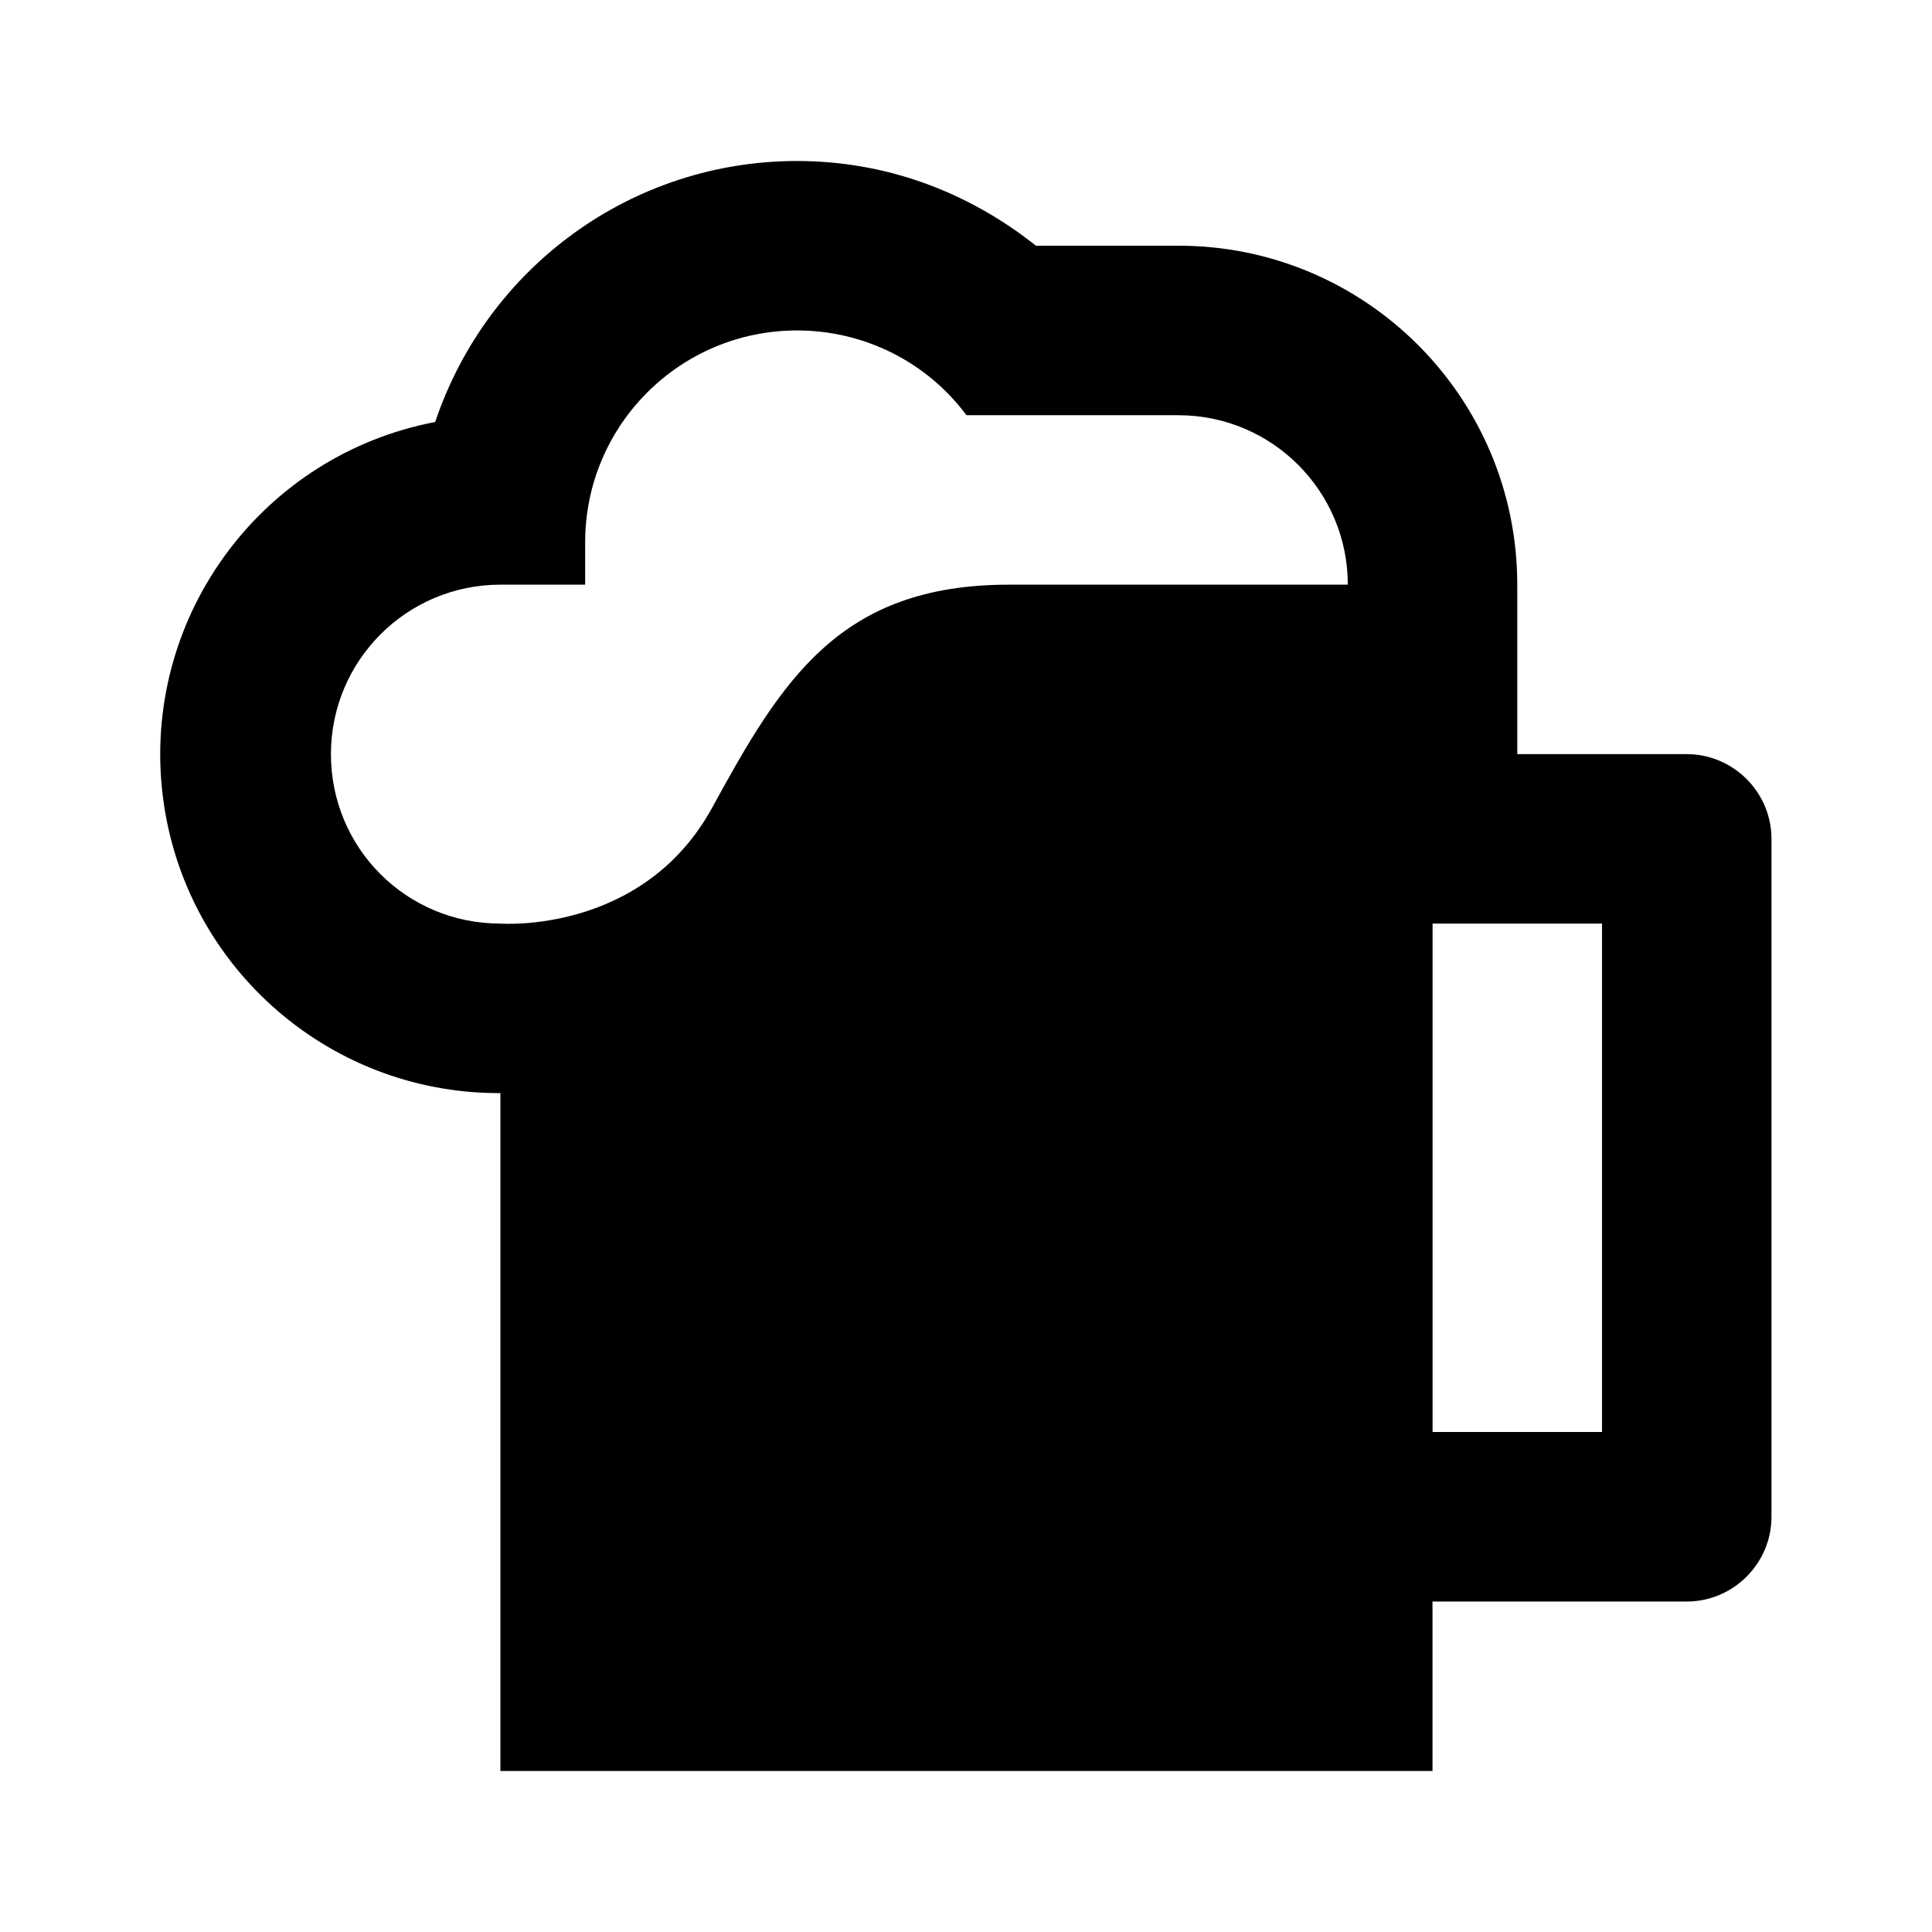
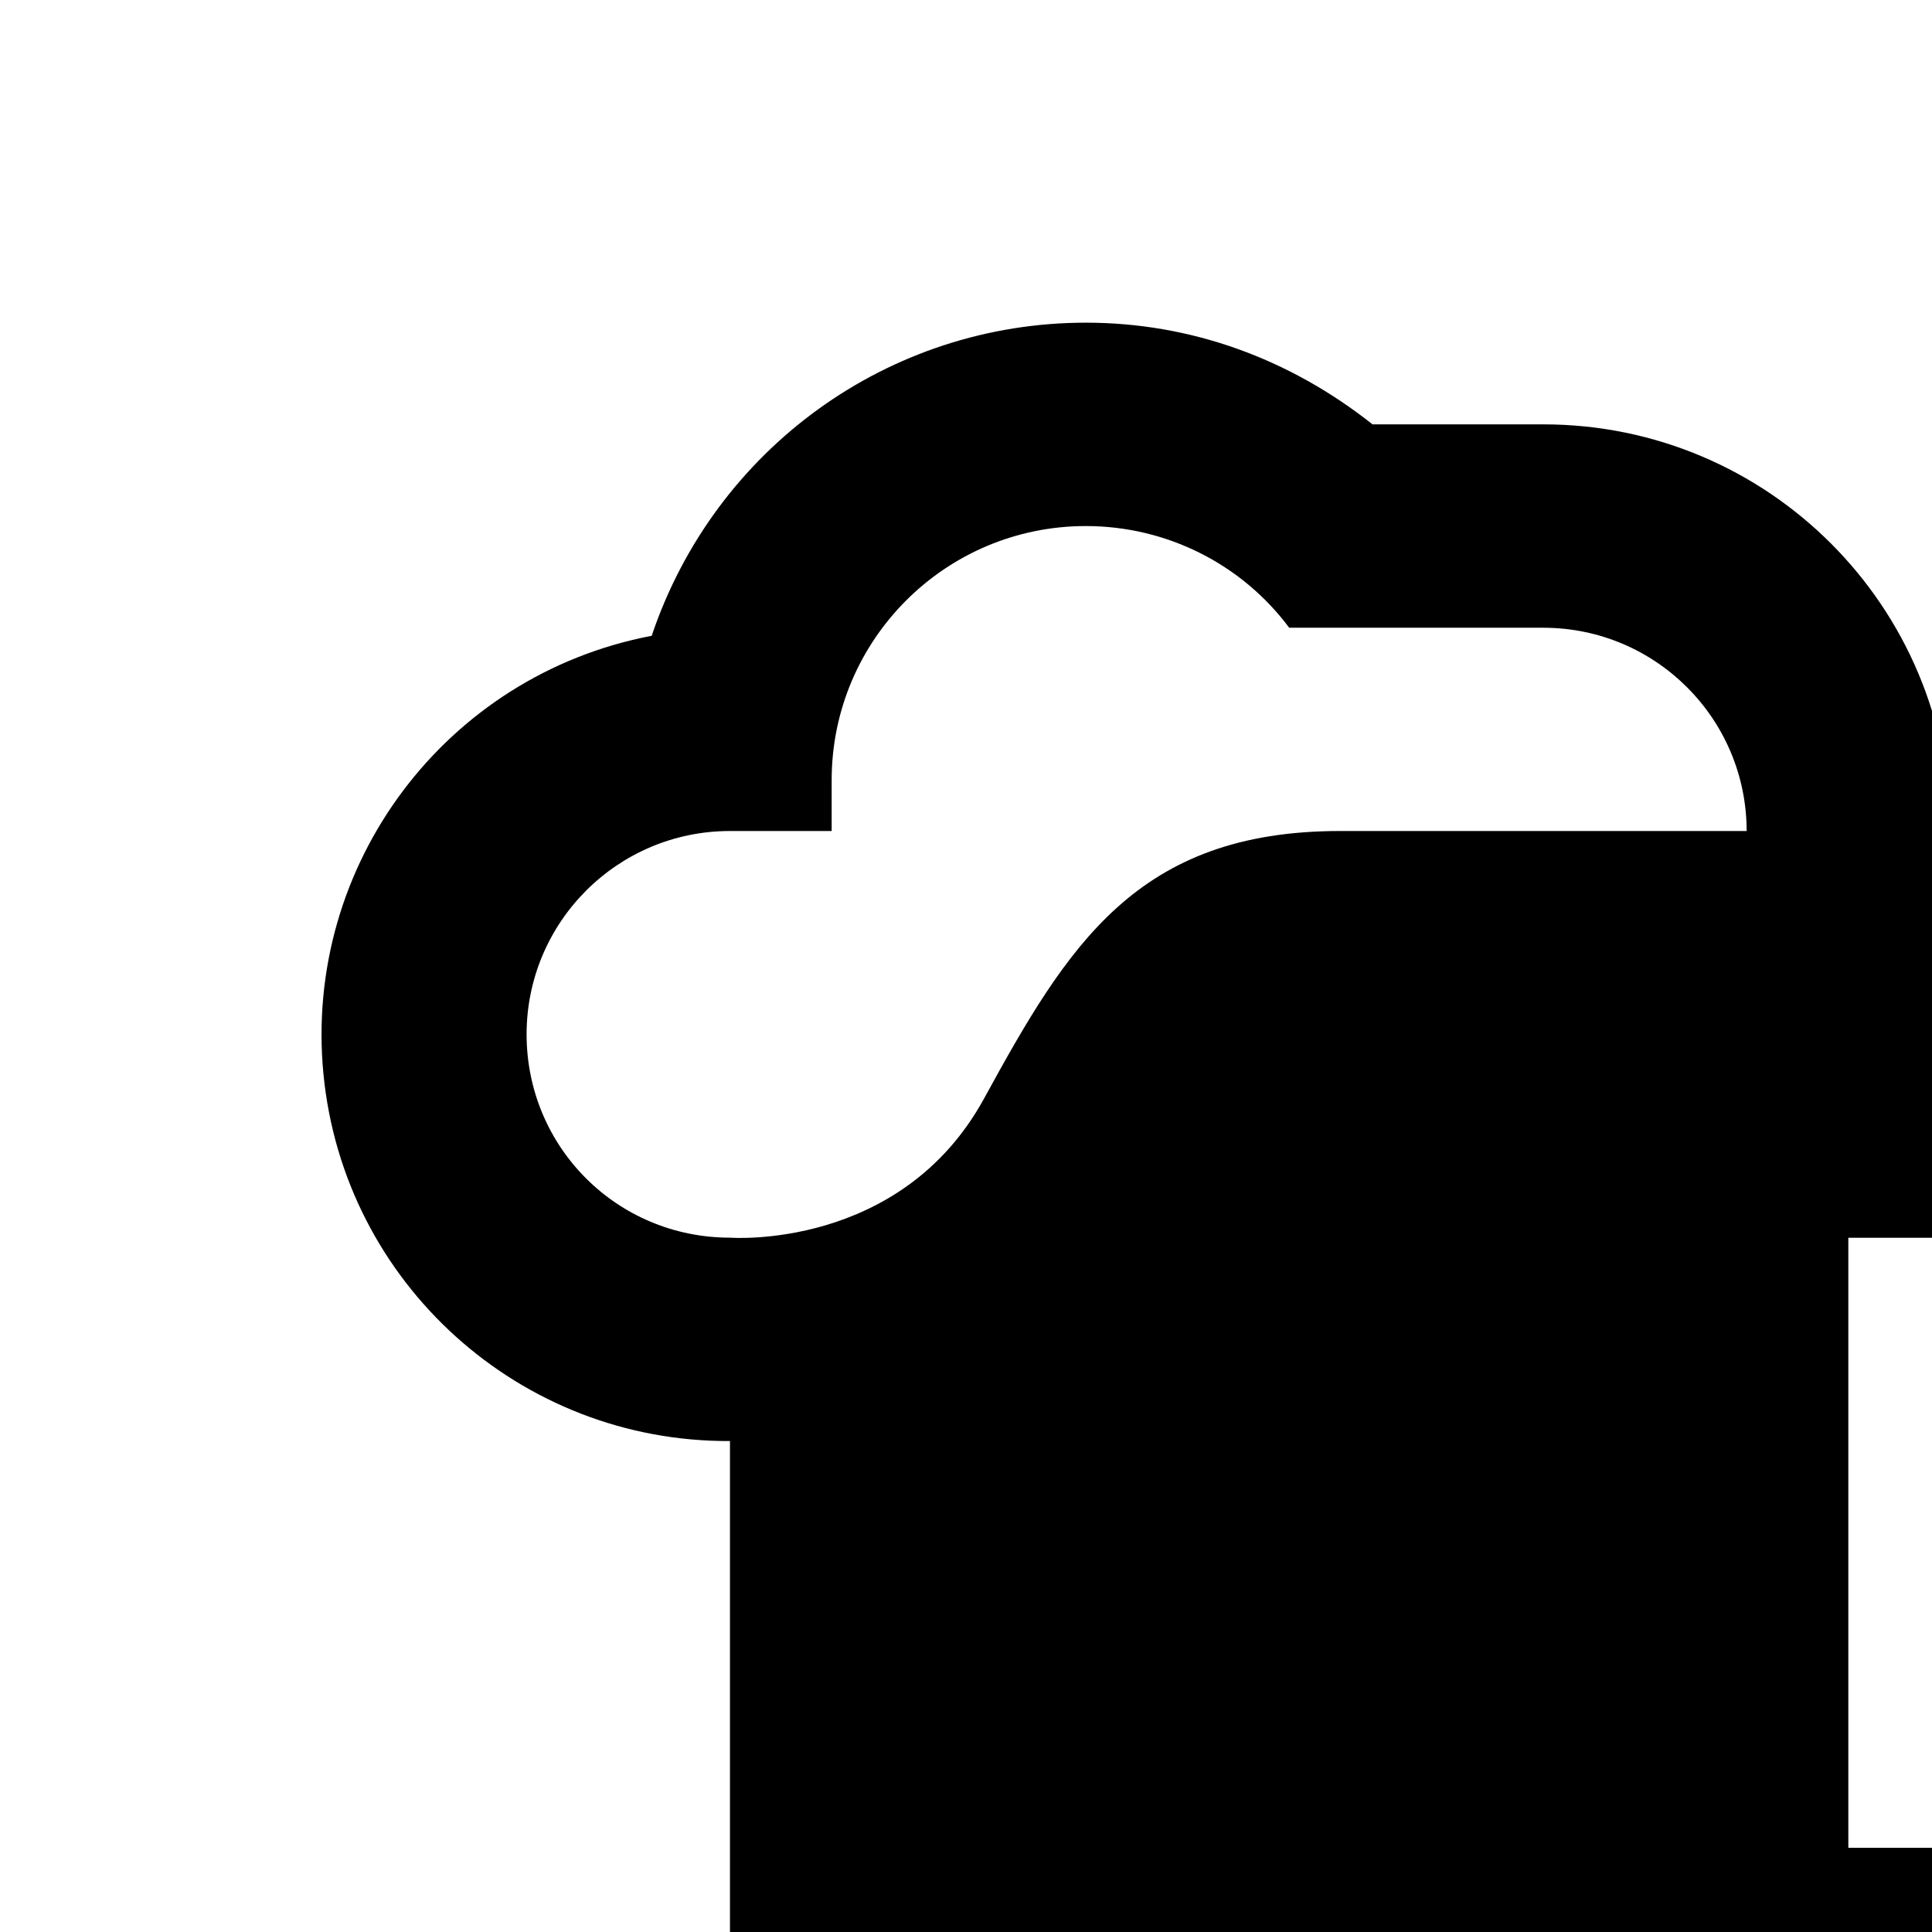
- <svg xmlns="http://www.w3.org/2000/svg" viewBox="0 0 24 24" version="1.1" id="svg1">
+ <svg xmlns="http://www.w3.org/2000/svg" version="1.1" id="svg1">
  <defs id="defs1" />
-   <path d="m 9.901,2 c -2.042,0 -3.842,1.305 -4.495,3.242 A 4.206,4.206 0 0 0 6.216,13.579 V 22 H 17.795 v -2.105 h 3.158 c 0.579,0 1.053,-0.474 1.053,-1.053 v -8.421 c 0,-0.579 -0.474,-1.053 -1.053,-1.053 H 18.848 V 7.263 c 0,-2.326 -1.884,-4.211 -4.211,-4.211 h -1.768 C 12.006,2.368 10.985,2 9.901,2 m 0,2.105 c 0.832,0 1.611,0.389 2.105,1.053 h 2.632 a 2.105,2.105 0 0 1 2.105,2.105 h -4.211 c -2.105,0 -2.821,1.189 -3.684,2.768 -0.863,1.579 -2.632,1.442 -2.632,1.442 -1.168,0 -2.105,-0.937 -2.105,-2.105 a 2.105,2.105 0 0 1 2.105,-2.105 H 7.269 V 6.737 A 2.632,2.632 0 0 1 9.901,4.105 m 7.895,7.368 h 2.105 v 6.316 h -2.105 z" id="path1" style="stroke-width:1" />
+   <path d="m 10.112,3.005 c -1.837,0 -3.456,1.174 -4.043,2.916 A 3.783,3.783 0 0 0 6.798,13.42 v 7.575 H 17.213 v -1.894 h 2.84 C 20.574,19.101 21,18.675 21,18.154 V 10.58 C 21,10.059 20.574,9.633 20.053,9.633 H 18.16 V 7.739 c 0,-2.092 -1.695,-3.787 -3.787,-3.787 H 12.782 C 12.005,3.337 11.087,3.005 10.112,3.005 m 0,1.894 c 0.748,0 1.449,0.35 1.894,0.947 h 2.367 A 1.894,1.894 0 0 1 16.266,7.739 h -3.787 c -1.894,0 -2.537,1.07 -3.314,2.49 -0.776,1.42 -2.367,1.297 -2.367,1.297 -1.051,0 -1.894,-0.843 -1.894,-1.894 A 1.894,1.894 0 0 1 6.798,7.739 H 7.745 V 7.266 A 2.367,2.367 0 0 1 10.112,4.899 m 7.101,6.628 h 1.894 v 5.681 h -1.894 z" id="path1" style="stroke-width:1" />
</svg>
